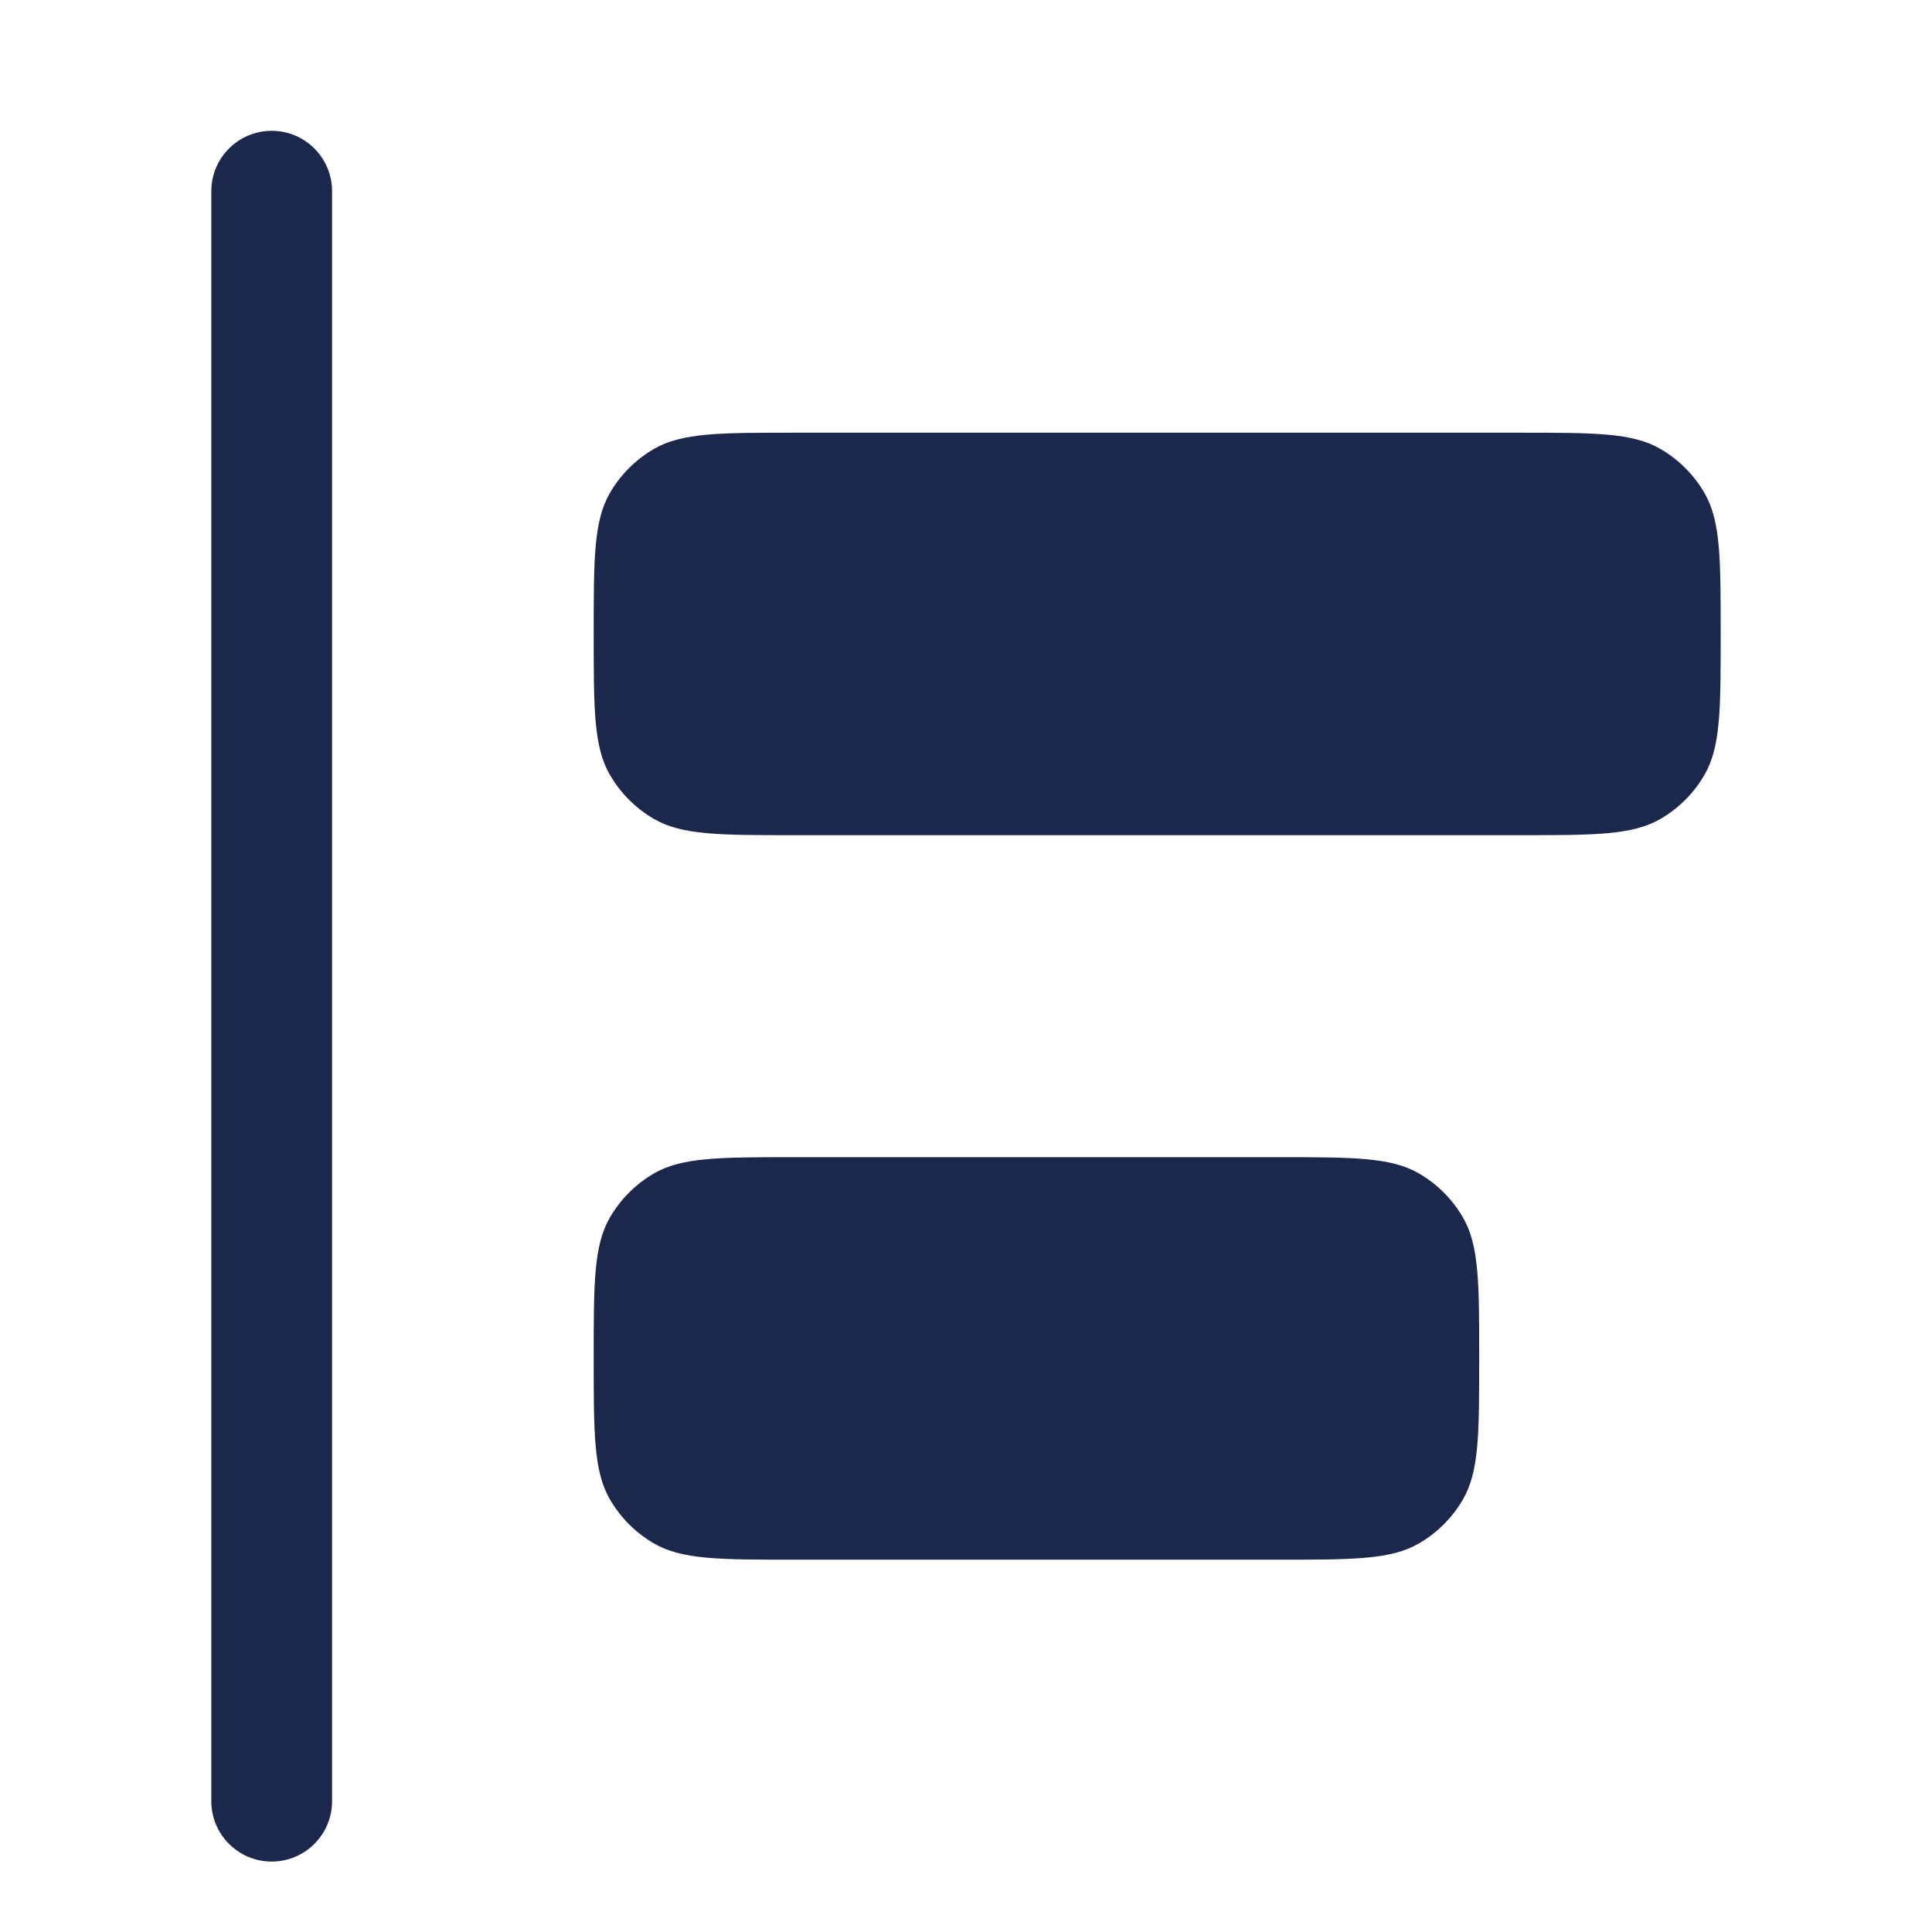
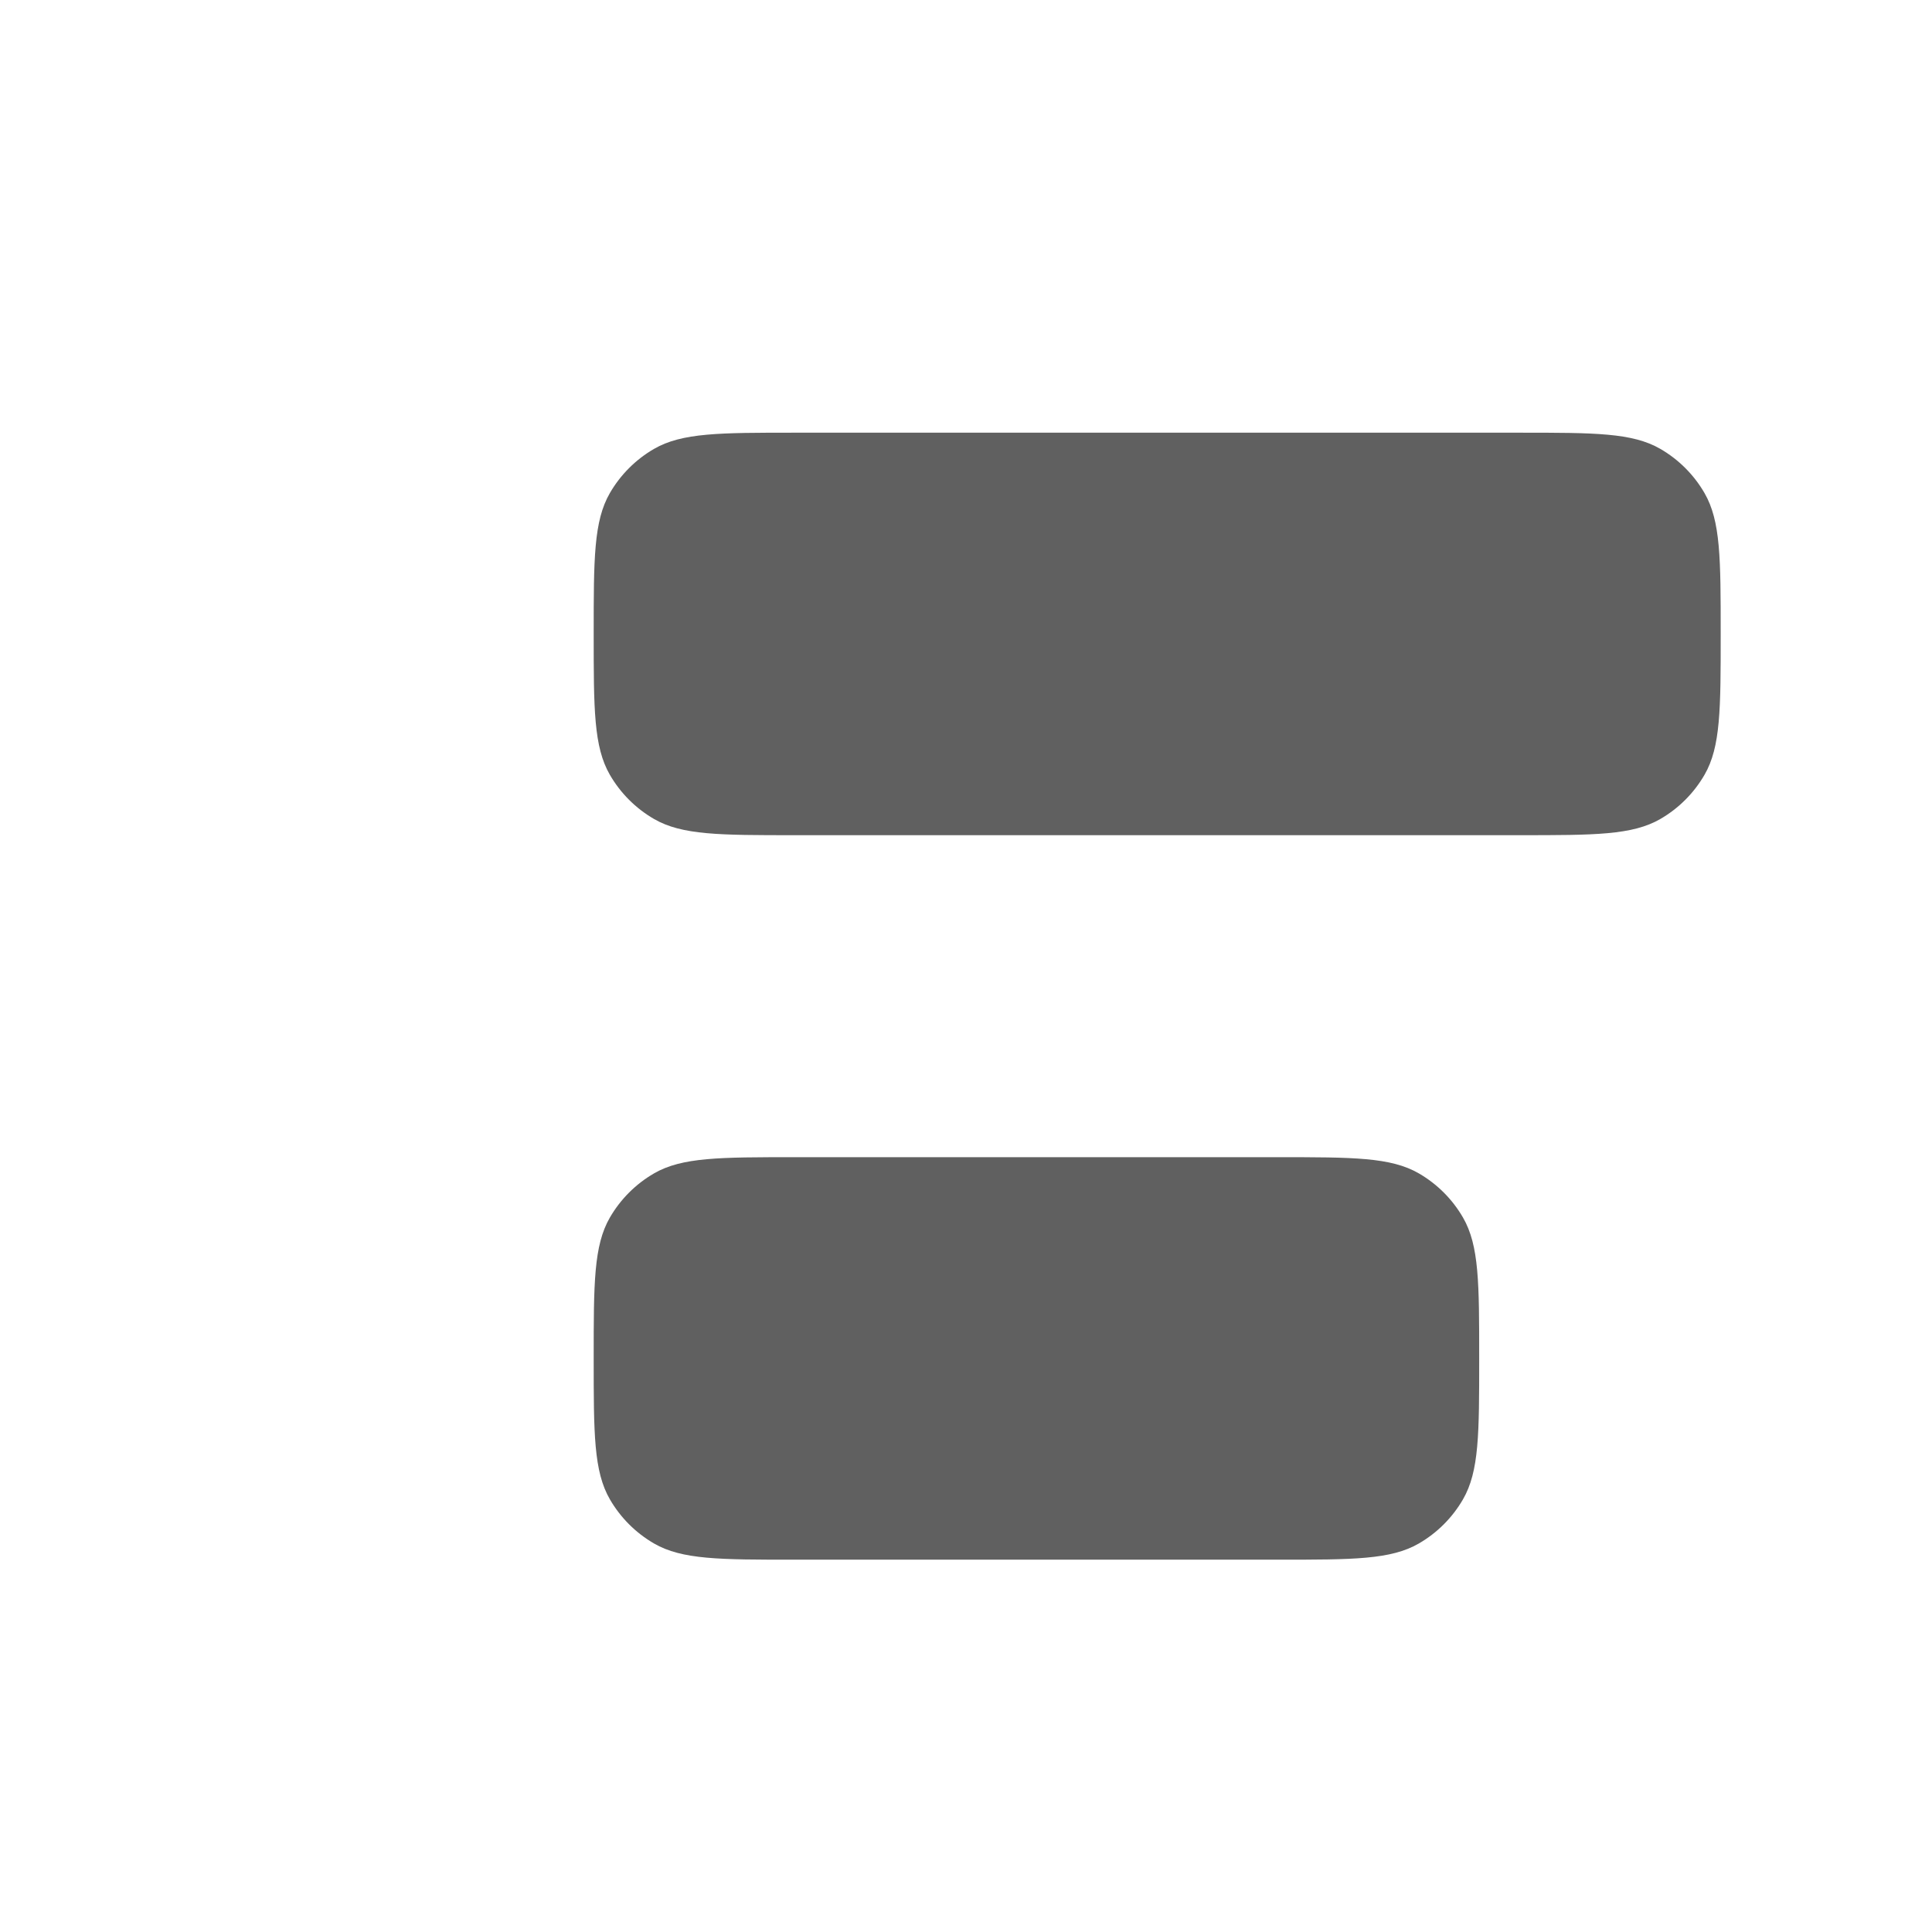
<svg xmlns="http://www.w3.org/2000/svg" width="800px" height="800px" viewBox="0 0 24 24" fill="none">
-   <path fill-rule="evenodd" clip-rule="evenodd" d="M3.375 1.625C3.789 1.625 4.125 1.961 4.125 2.375L4.125 22.375C4.125 22.789 3.789 23.125 3.375 23.125C2.961 23.125 2.625 22.789 2.625 22.375L2.625 2.375C2.625 1.961 2.961 1.625 3.375 1.625Z" fill="#1C274C" />
-   <path d="M7.375 7.875C7.375 6.94 7.375 6.473 7.576 6.125C7.708 5.897 7.897 5.708 8.125 5.576C8.473 5.375 8.94 5.375 9.875 5.375H18.875C19.81 5.375 20.277 5.375 20.625 5.576C20.853 5.708 21.042 5.897 21.174 6.125C21.375 6.473 21.375 6.94 21.375 7.875C21.375 8.81 21.375 9.277 21.174 9.625C21.042 9.853 20.853 10.042 20.625 10.174C20.277 10.375 19.81 10.375 18.875 10.375L9.875 10.375C8.94 10.375 8.473 10.375 8.125 10.174C7.897 10.042 7.708 9.853 7.576 9.625C7.375 9.277 7.375 8.81 7.375 7.875Z" fill="#1C274C" />
-   <path d="M7.375 16.875C7.375 15.94 7.375 15.473 7.576 15.125C7.708 14.897 7.897 14.708 8.125 14.576C8.473 14.375 8.94 14.375 9.875 14.375L15.875 14.375C16.81 14.375 17.277 14.375 17.625 14.576C17.853 14.708 18.042 14.897 18.174 15.125C18.375 15.473 18.375 15.94 18.375 16.875C18.375 17.81 18.375 18.277 18.174 18.625C18.042 18.853 17.853 19.042 17.625 19.174C17.277 19.375 16.81 19.375 15.875 19.375H9.875C8.94 19.375 8.473 19.375 8.125 19.174C7.897 19.042 7.708 18.853 7.576 18.625C7.375 18.277 7.375 17.81 7.375 16.875Z" fill="#1C274C" />
+   <path fill-rule="evenodd" clip-rule="evenodd" d="M3.375 1.625C3.789 1.625 4.125 1.961 4.125 2.375L4.125 22.375C4.125 22.789 3.789 23.125 3.375 23.125C2.961 23.125 2.625 22.789 2.625 22.375L2.625 2.375C2.625 1.961 2.961 1.625 3.375 1.625Z" />
+   <path d="M7.375 7.875C7.375 6.94 7.375 6.473 7.576 6.125C7.708 5.897 7.897 5.708 8.125 5.576C8.473 5.375 8.94 5.375 9.875 5.375H18.875C19.81 5.375 20.277 5.375 20.625 5.576C20.853 5.708 21.042 5.897 21.174 6.125C21.375 6.473 21.375 6.94 21.375 7.875C21.375 8.81 21.375 9.277 21.174 9.625C21.042 9.853 20.853 10.042 20.625 10.174C20.277 10.375 19.81 10.375 18.875 10.375L9.875 10.375C8.94 10.375 8.473 10.375 8.125 10.174C7.897 10.042 7.708 9.853 7.576 9.625C7.375 9.277 7.375 8.81 7.375 7.875Z" fill="#606060" />
+   <path d="M7.375 16.875C7.375 15.94 7.375 15.473 7.576 15.125C7.708 14.897 7.897 14.708 8.125 14.576C8.473 14.375 8.94 14.375 9.875 14.375L15.875 14.375C16.81 14.375 17.277 14.375 17.625 14.576C17.853 14.708 18.042 14.897 18.174 15.125C18.375 15.473 18.375 15.94 18.375 16.875C18.375 17.81 18.375 18.277 18.174 18.625C18.042 18.853 17.853 19.042 17.625 19.174C17.277 19.375 16.81 19.375 15.875 19.375H9.875C8.94 19.375 8.473 19.375 8.125 19.174C7.897 19.042 7.708 18.853 7.576 18.625C7.375 18.277 7.375 17.81 7.375 16.875Z" fill="#606060" />
</svg>
